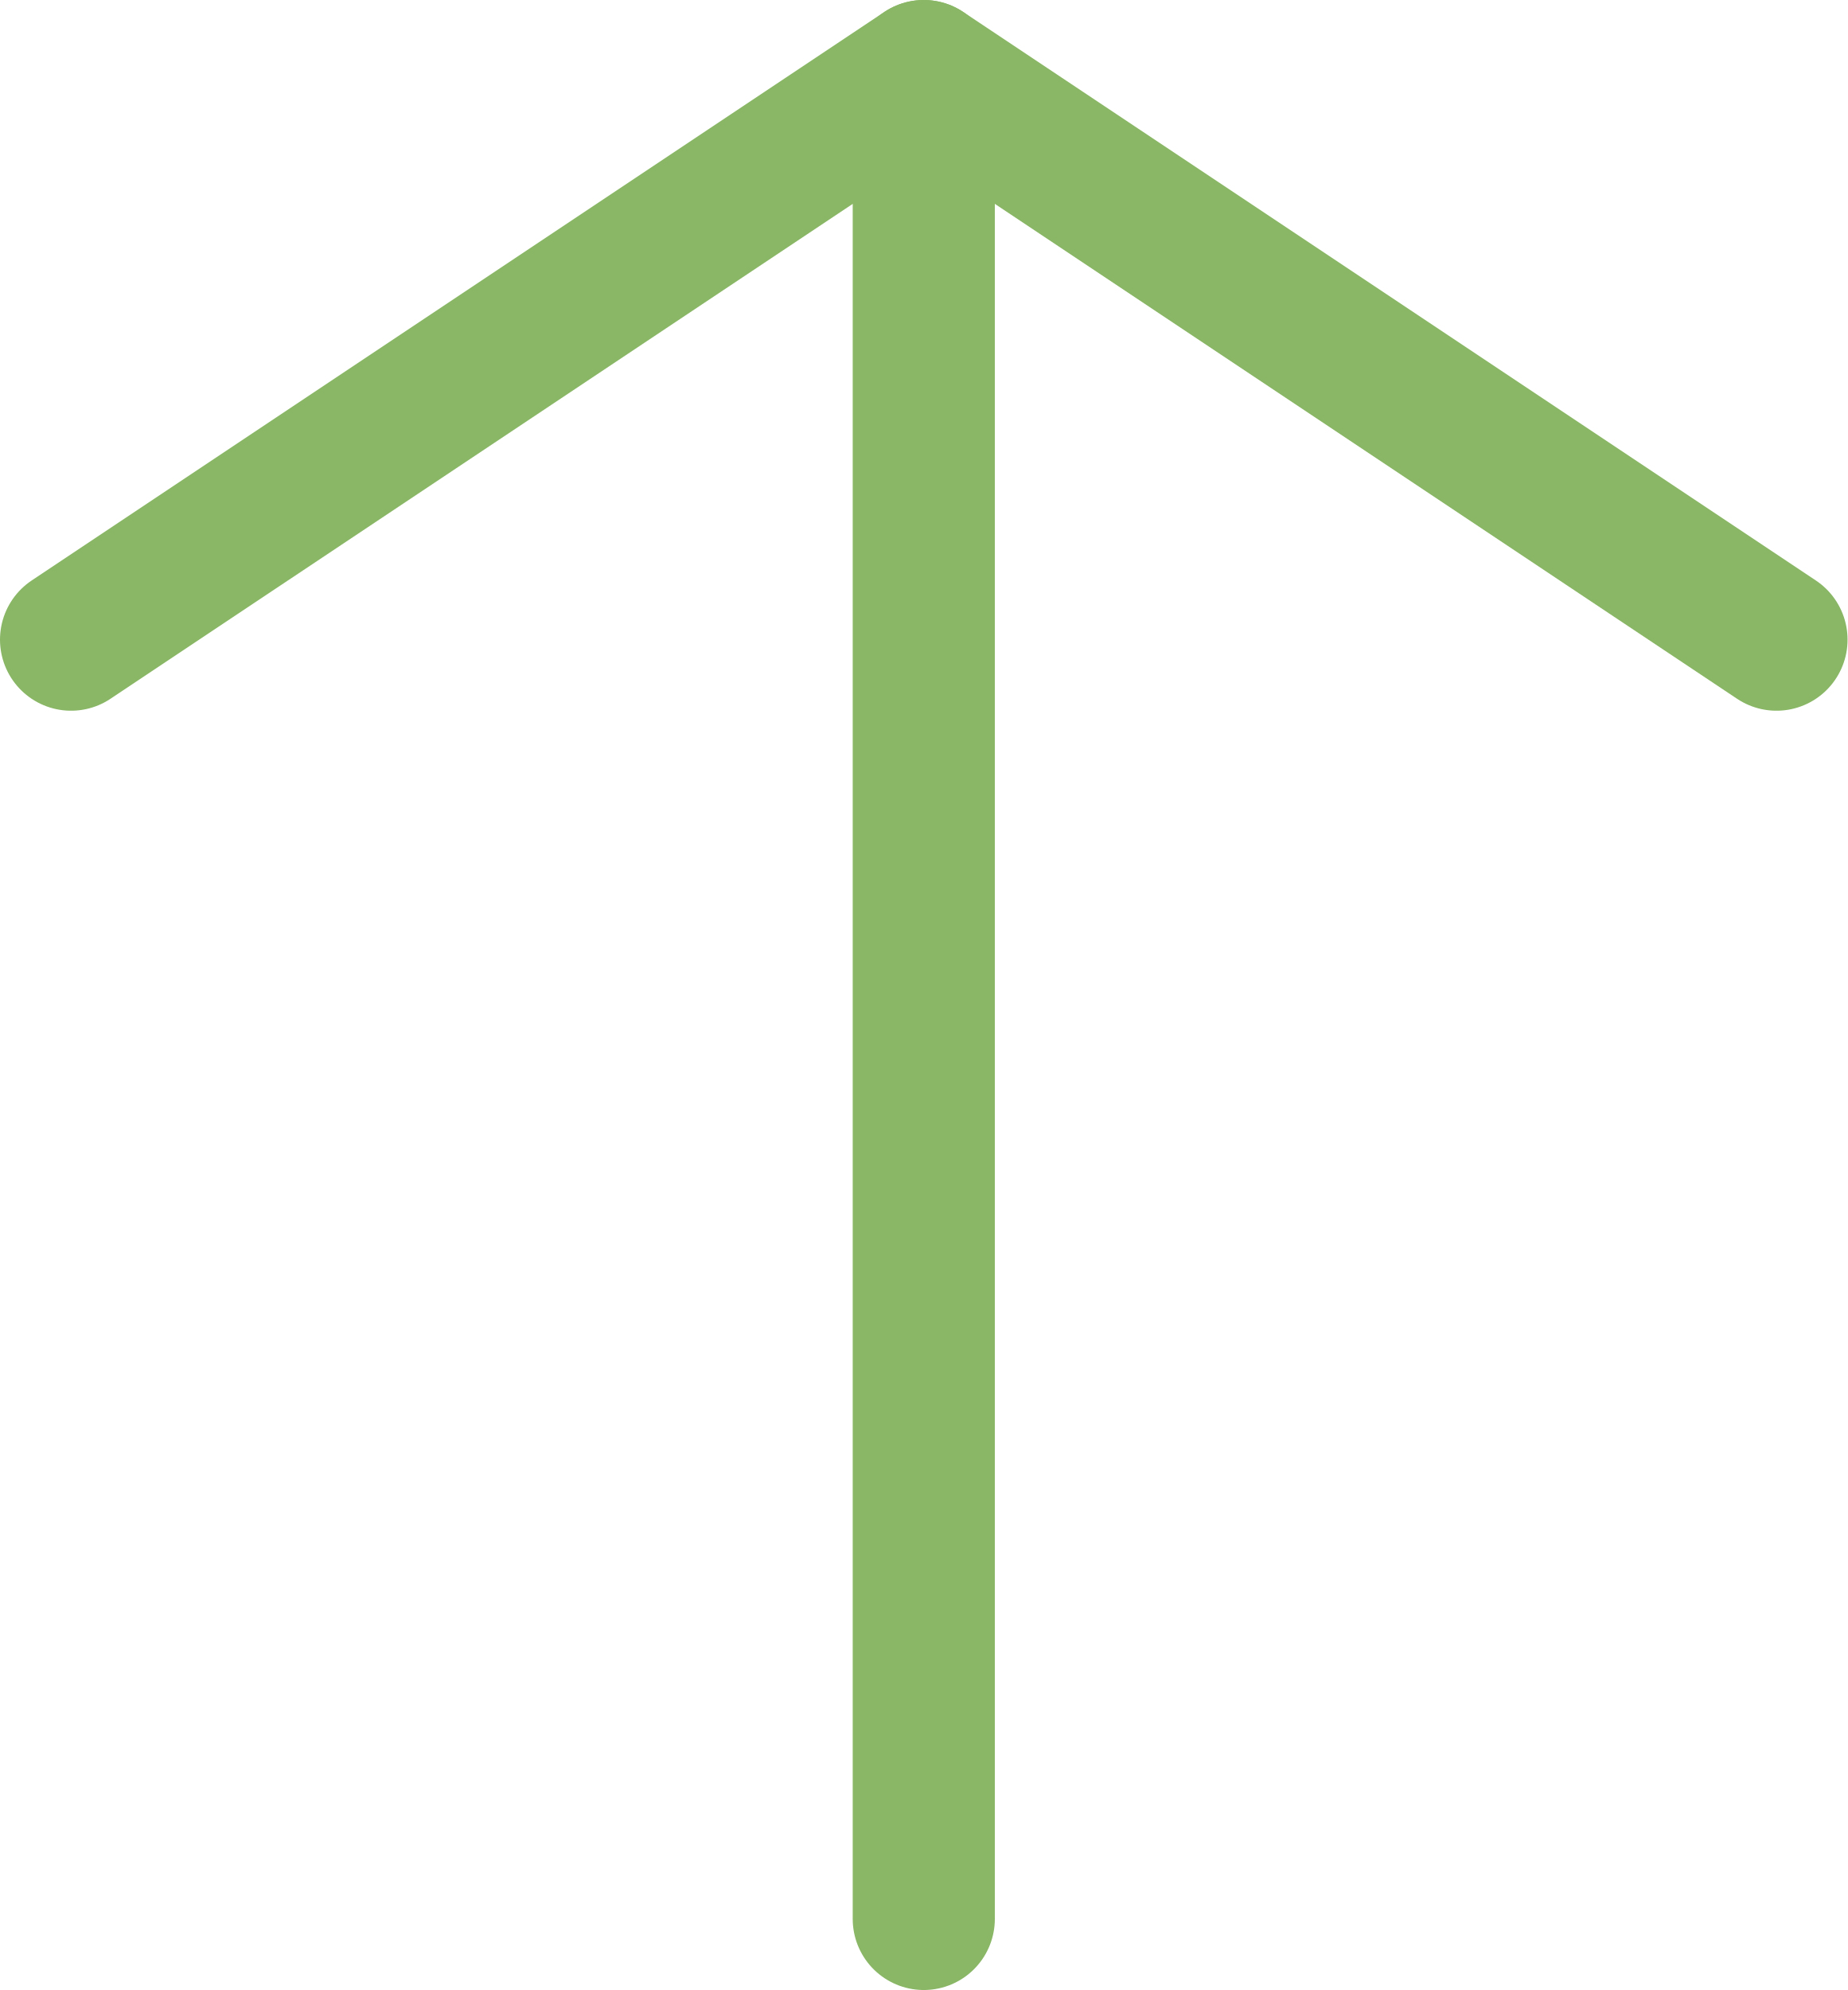
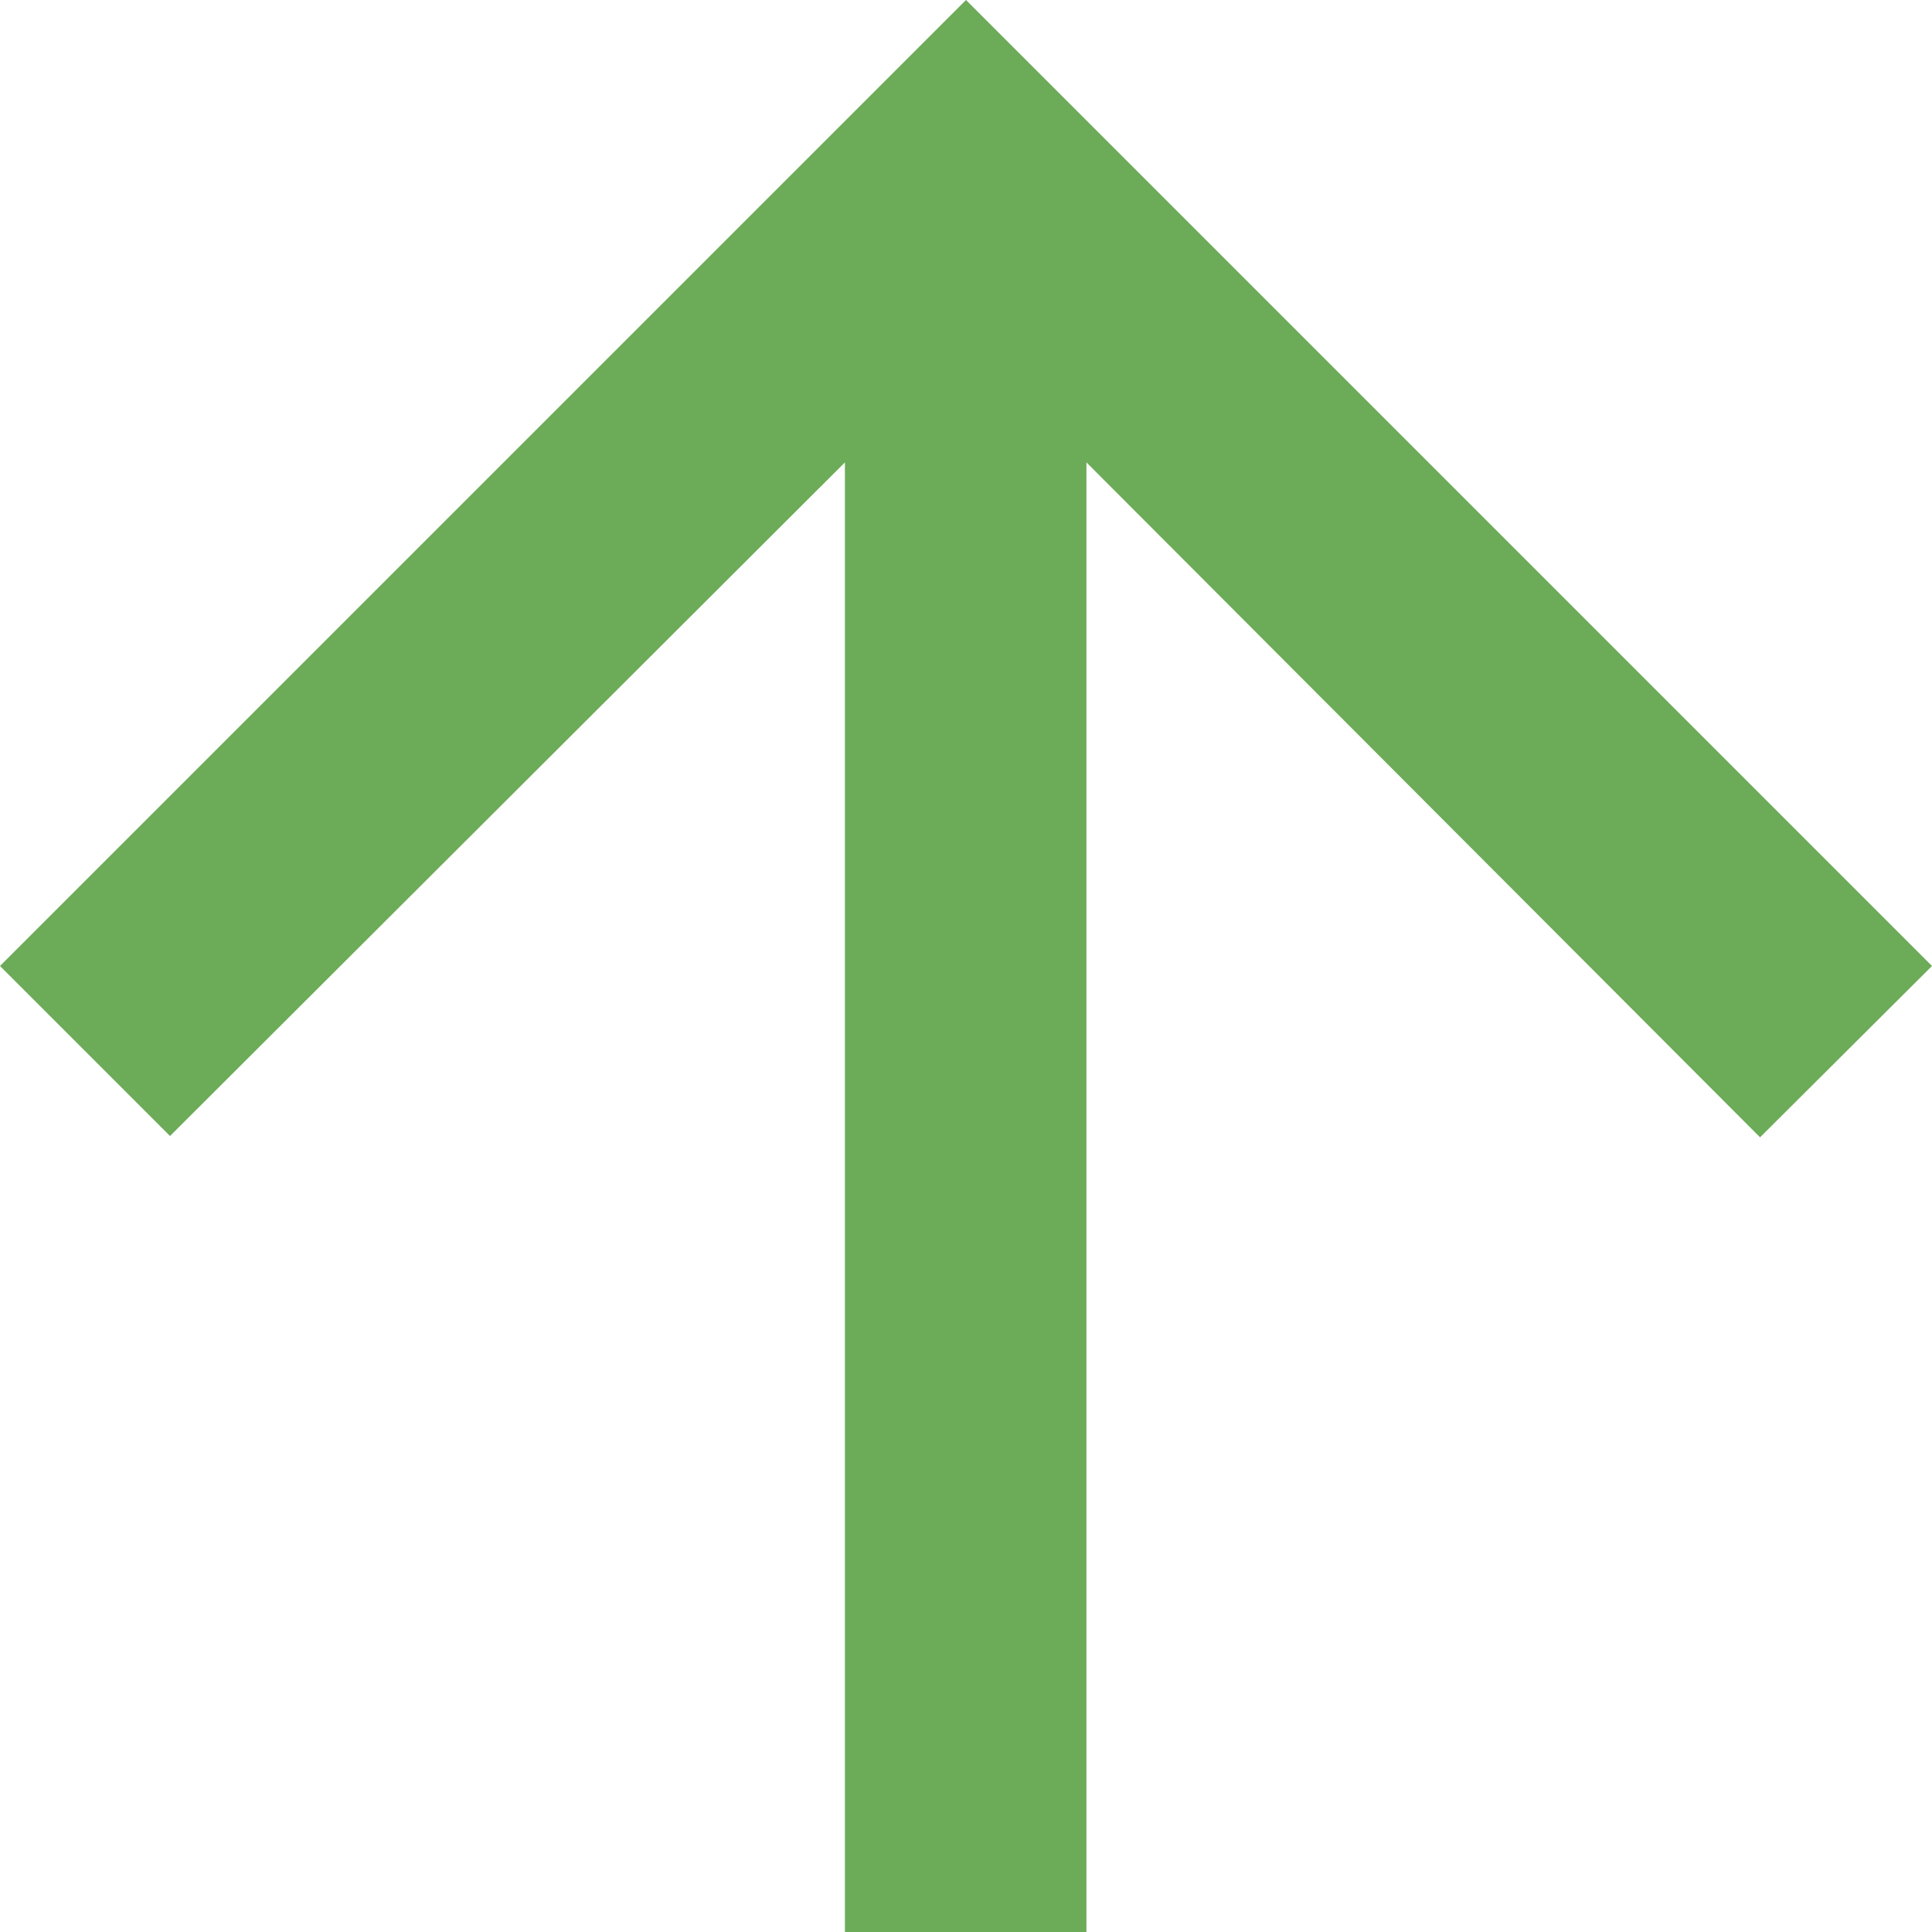
- <svg xmlns="http://www.w3.org/2000/svg" viewBox="0 0 13 14">
+ <svg xmlns="http://www.w3.org/2000/svg" viewBox="0 0 30 30">
  <defs>
-     <style>.cls-1,.cls-2{fill:none;stroke:#89b765;stroke-linecap:round;}.cls-1{stroke-linejoin:bevel;}.cls-2{stroke-linejoin:round;}</style>
+     <style>.cls-1{fill:#6cab57;}</style>
  </defs>
  <g id="Layer_2" data-name="Layer 2">
    <g id="Layer_1-2" data-name="Layer 1">
-       <line class="cls-1" x1="6.5" y1="0.55" x2="6.5" y2="13.5" />
-       <path class="cls-2" d="M.5,4.5l6-4Z" />
-       <path class="cls-2" d="M6.5.5l6,4Z" />
+       <path id="ic_arrow_upward_24px" data-name="ic arrow upward 24px" class="cls-1" d="M0,15l2.64,2.64L13.12,7.18V30h3.75V7.18L27.33,17.66,30,15,15,0Z" />
    </g>
  </g>
</svg>
